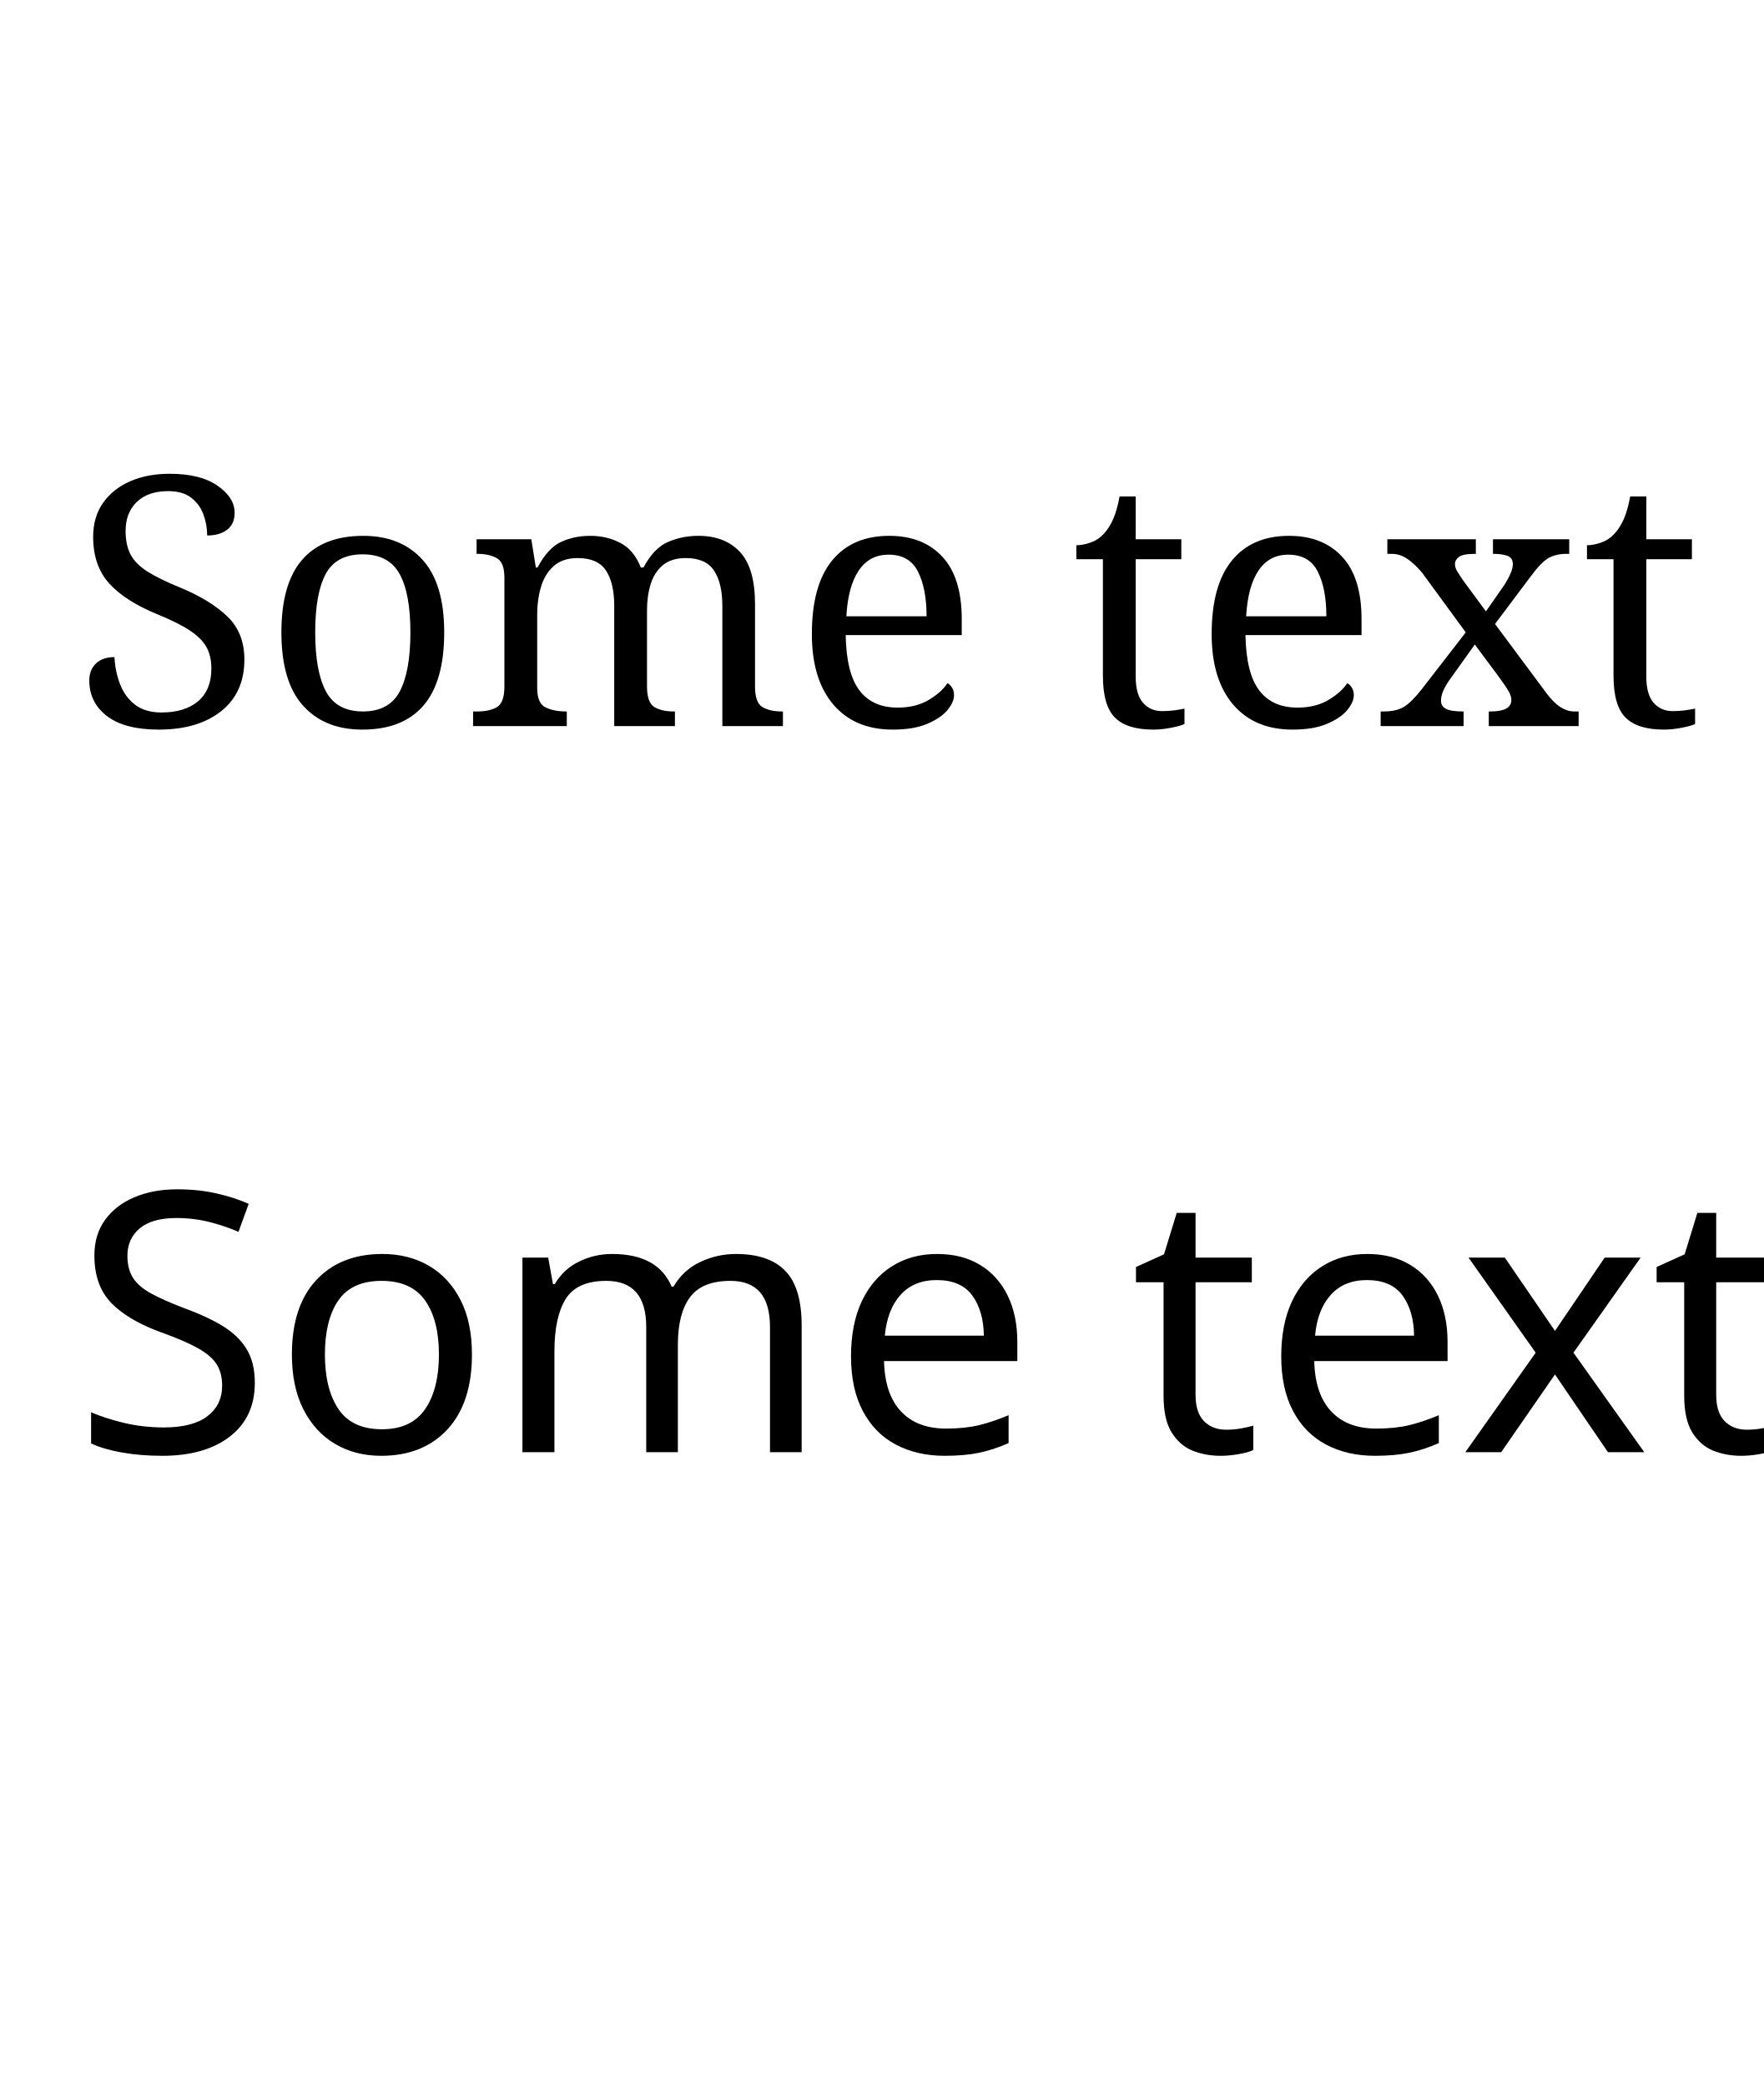
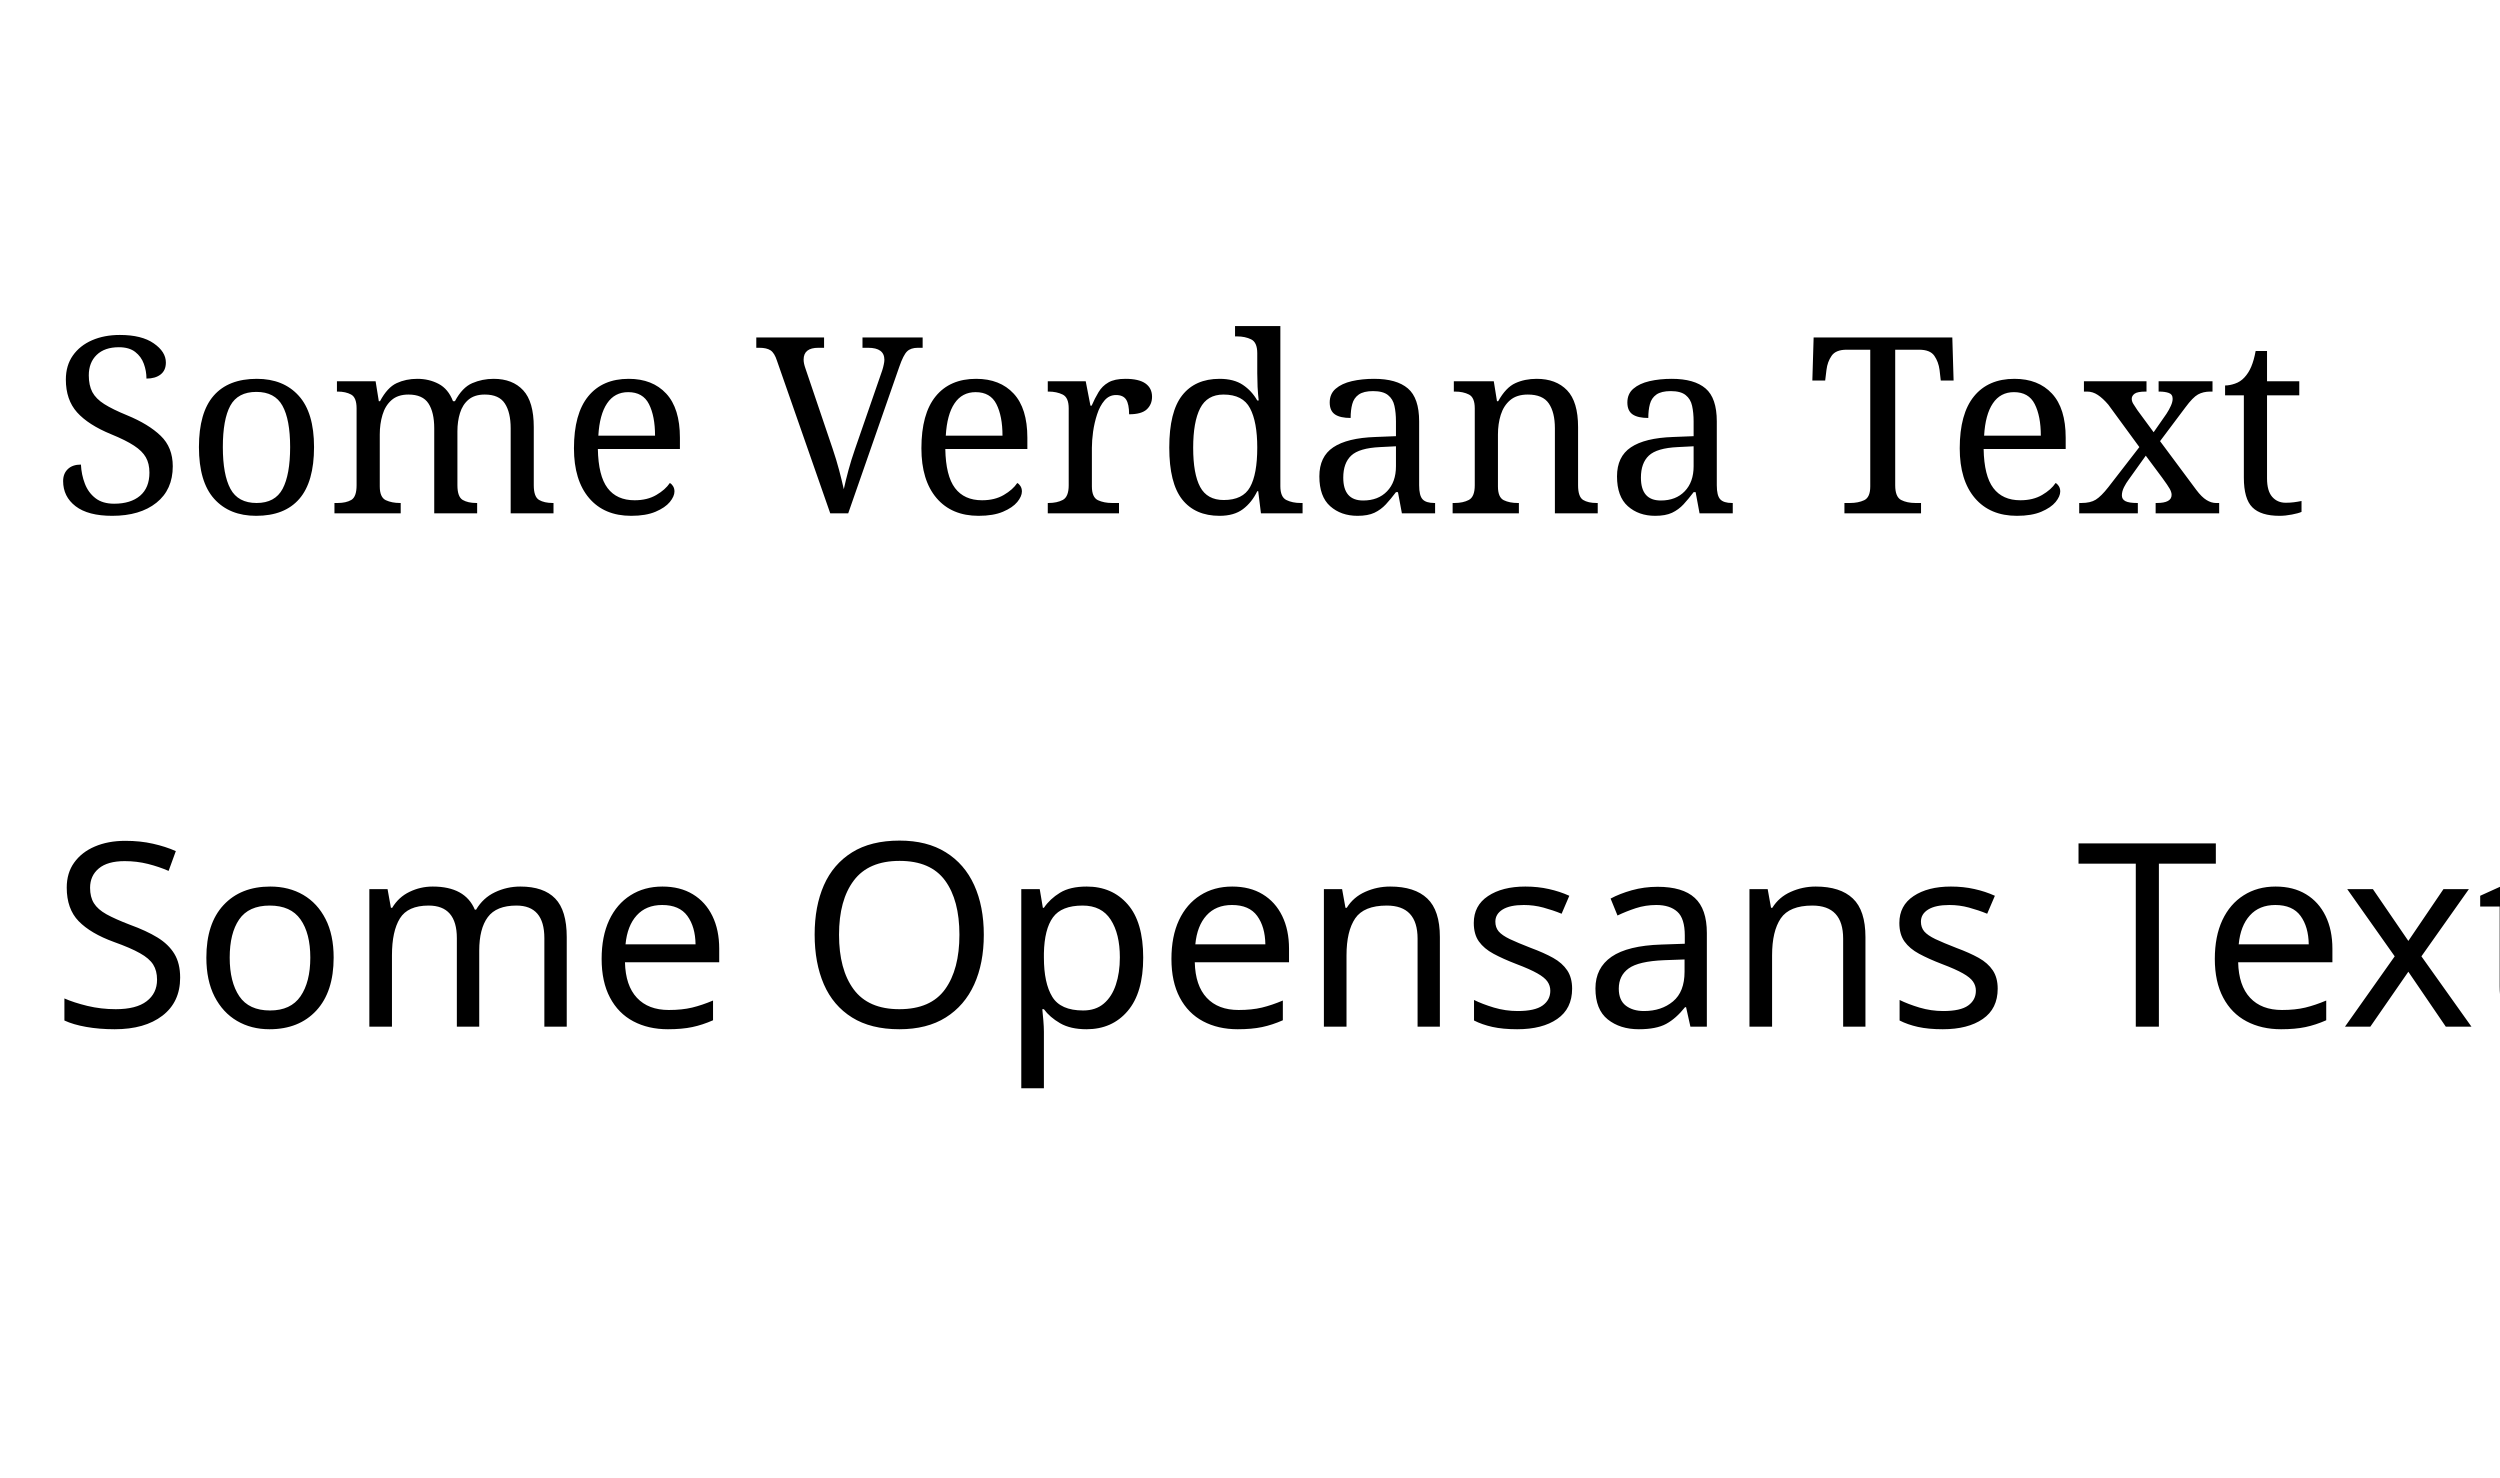
<svg xmlns="http://www.w3.org/2000/svg">
  <style>
  @font-face {
     font-family: "opensans-bold-webfont";
     src: url('opensans-bold-webfont.ttf') format('truetype');
  }
   
  .seriftext {
     font-family: 'Verdana', serif;
     font-size: 48px;
  }
    
  .otherfont {
     font-family: "opensans-bold-webfont";
     font-size: 50px;
  }
  </style>
-   <text x="10" y="100" class="seriftext">
-     Some text
-   </text>
-   <text x="10" y="200" class="otherfont">
-     Some text
-   </text>
-   <text x="10" y="300" style="font: 2em 'Arial', sans-serif;" transform="translate(20,50) skewX(20)" text-decoration="underline">Some text</text>
+   <text x="10" y="100" class="seriftext">Some Verdana Text</text>
+   <text x="10" y="200" class="otherfont">Some Opensans Text</text>
+   <text x="10" y="300" style="font-family: 'Arial', sans-serif;" transform="translate(20,50) skewX(20)" text-decoration="underline">Some text</text>
</svg>
